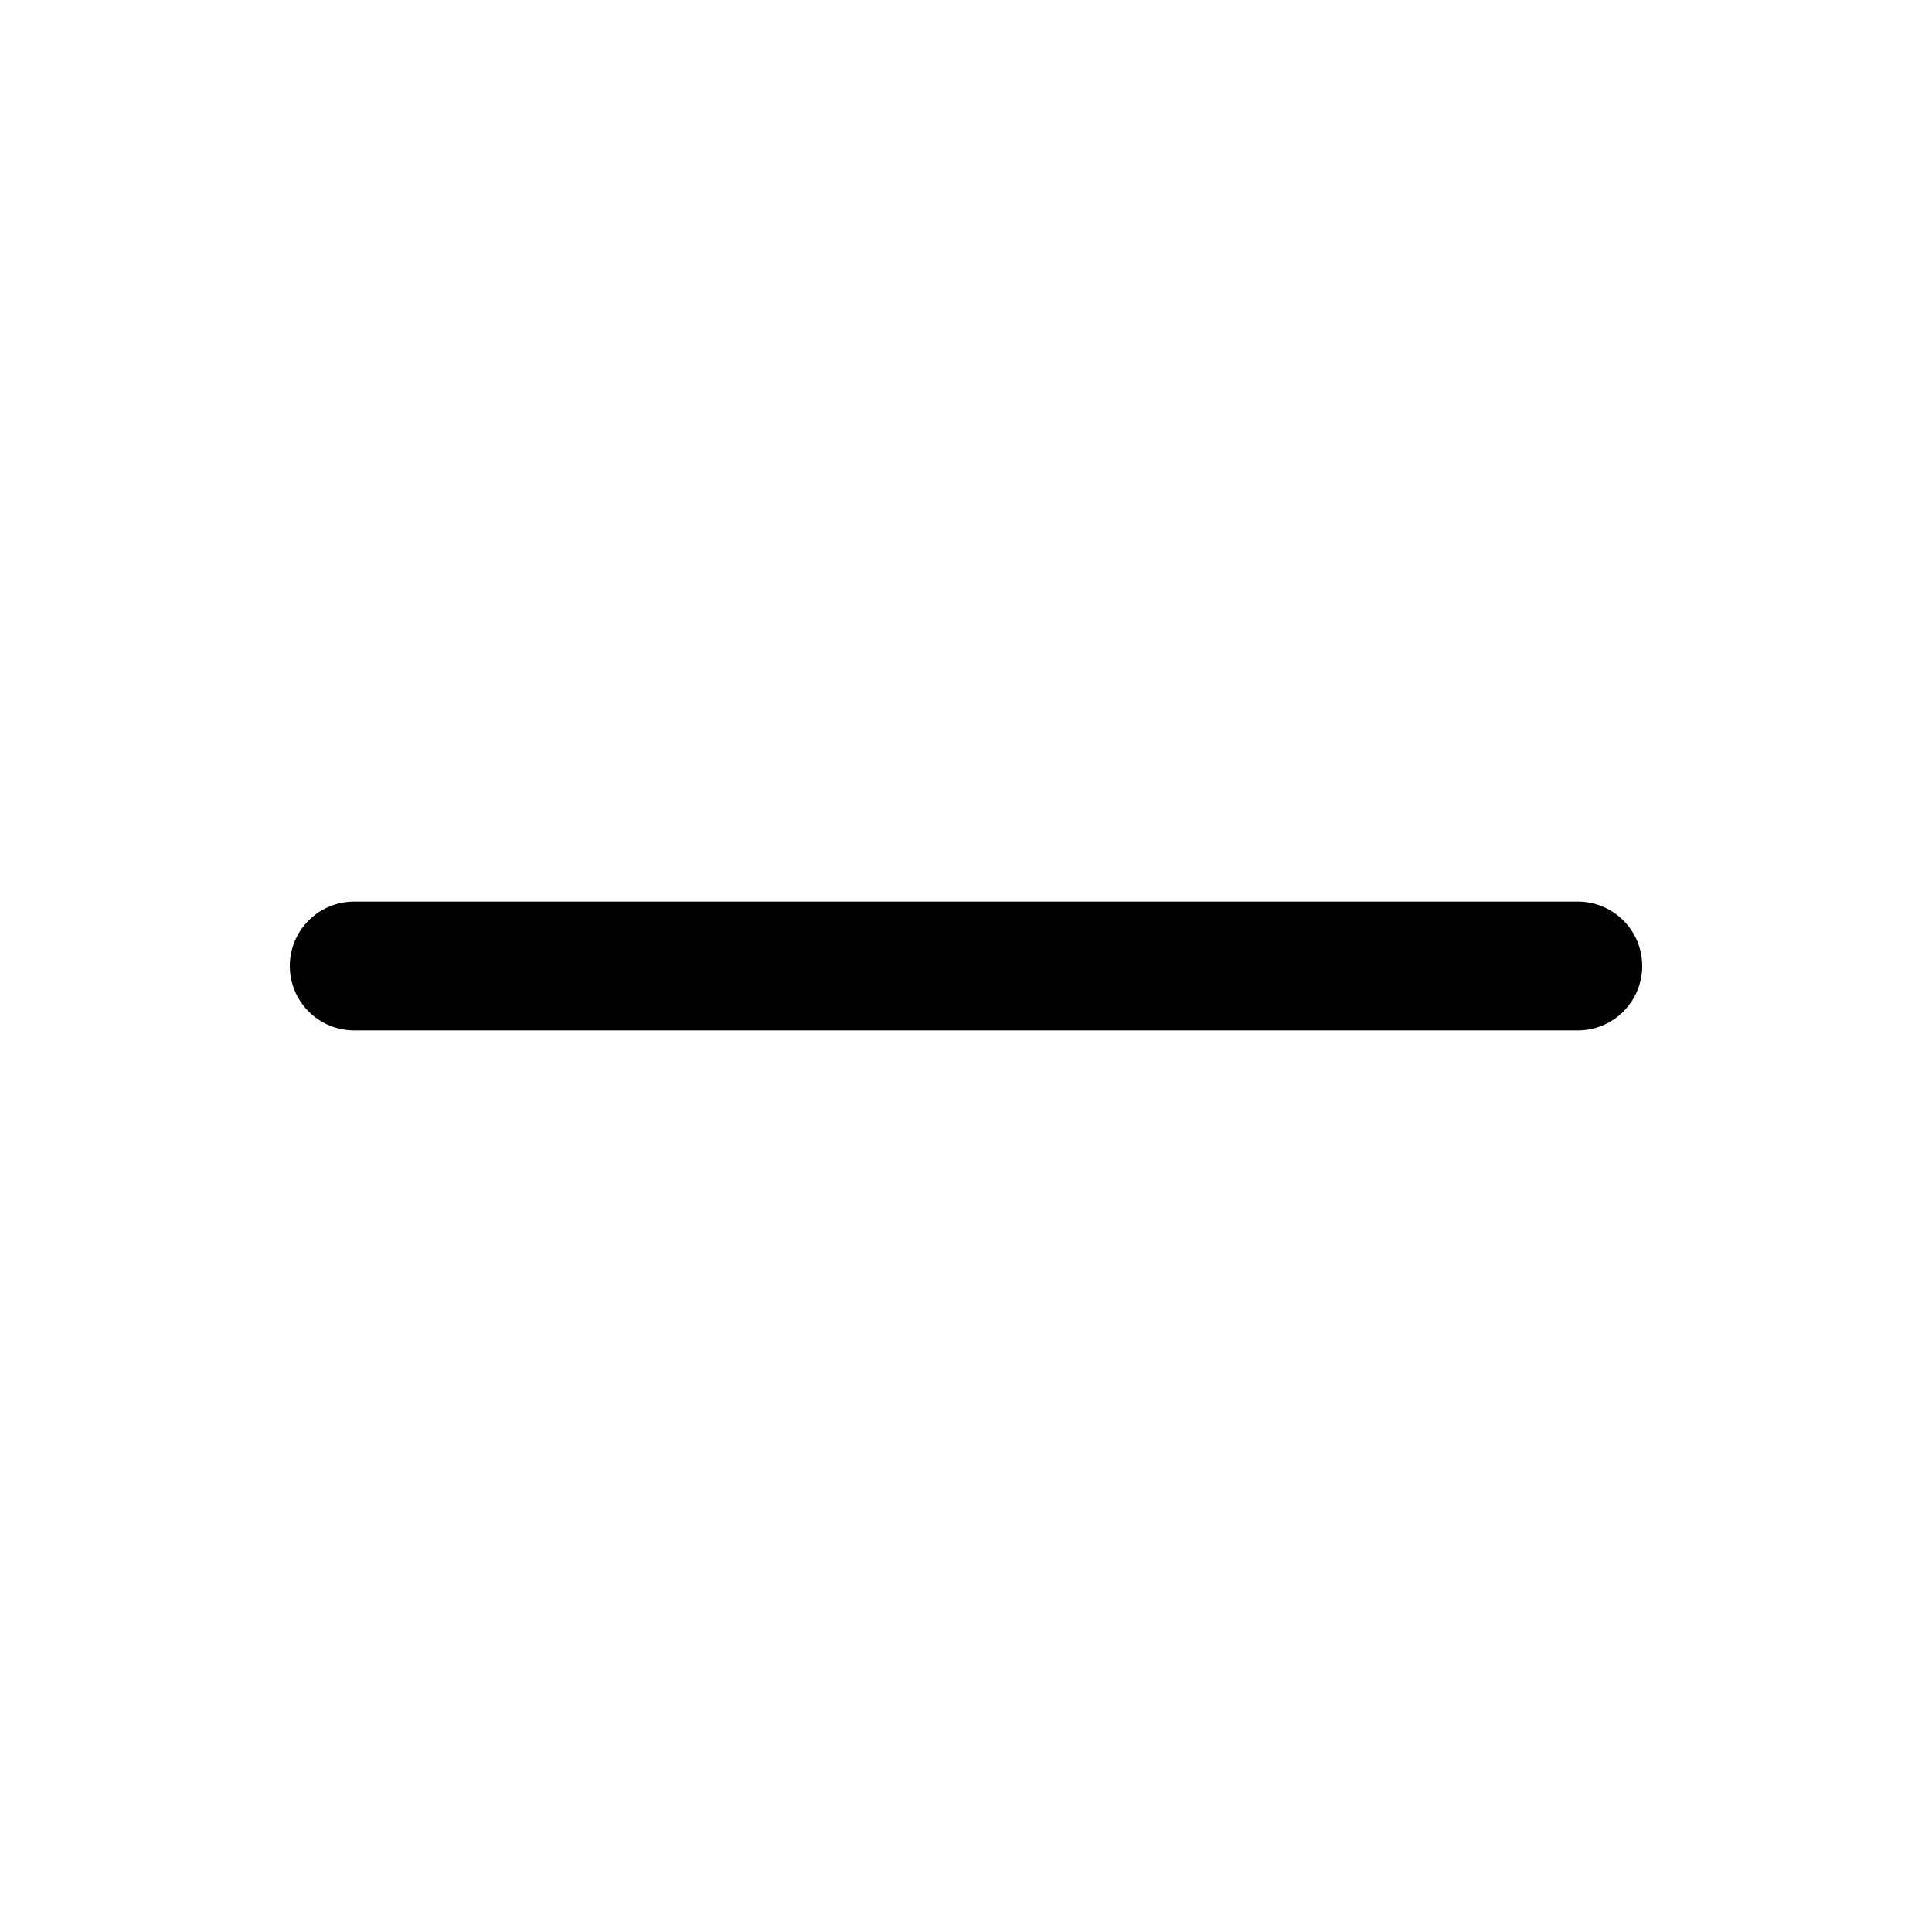
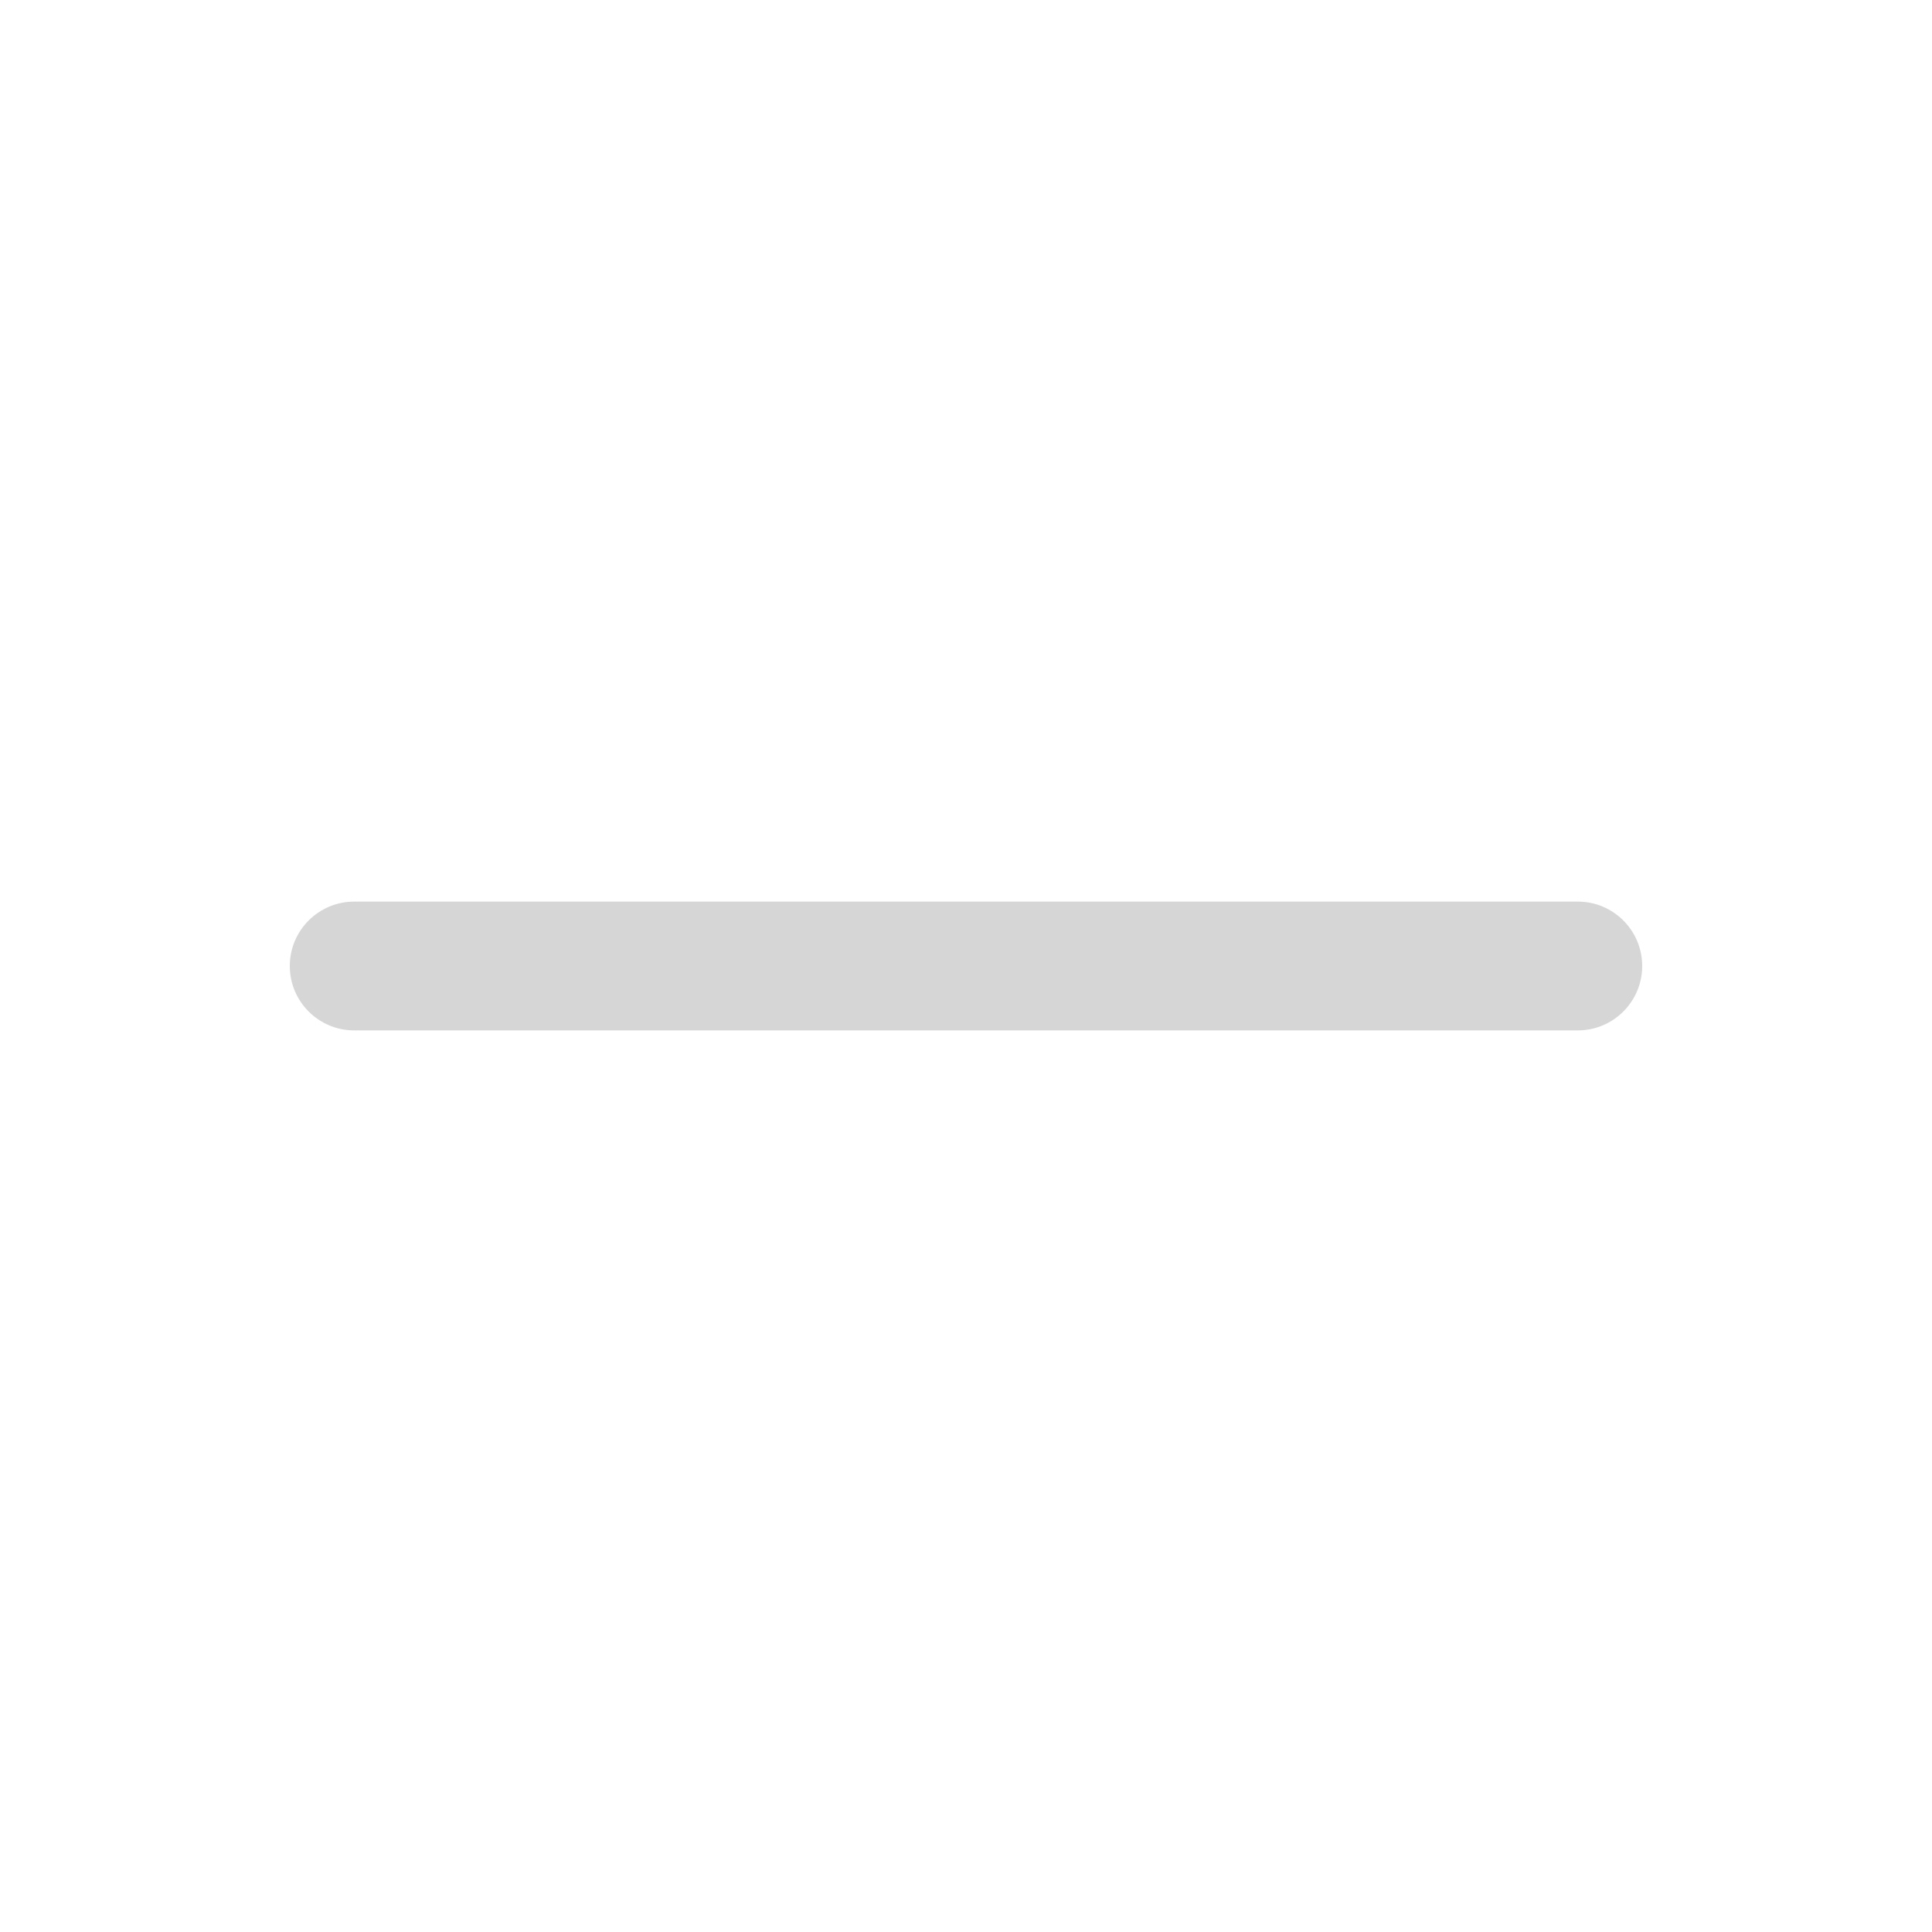
<svg xmlns="http://www.w3.org/2000/svg" width="15" height="15" viewBox="0 0 15 15" fill="none">
-   <path d="M2.25 7.5C2.25 7.224 2.474 7 2.75 7H12.25C12.526 7 12.75 7.224 12.75 7.5C12.75 7.776 12.526 8 12.25 8H2.75C2.474 8 2.25 7.776 2.25 7.5Z" fill="currentColor" fill-rule="evenodd" clip-rule="evenodd" />
+   <path d="M2.25 7.5C2.25 7.224 2.474 7 2.75 7H12.25C12.526 7 12.75 7.224 12.75 7.5C12.75 7.776 12.526 8 12.25 8H2.75C2.474 8 2.25 7.776 2.25 7.5Z" fill="#cccc" fill-rule="evenodd" clip-rule="evenodd" />
</svg>
